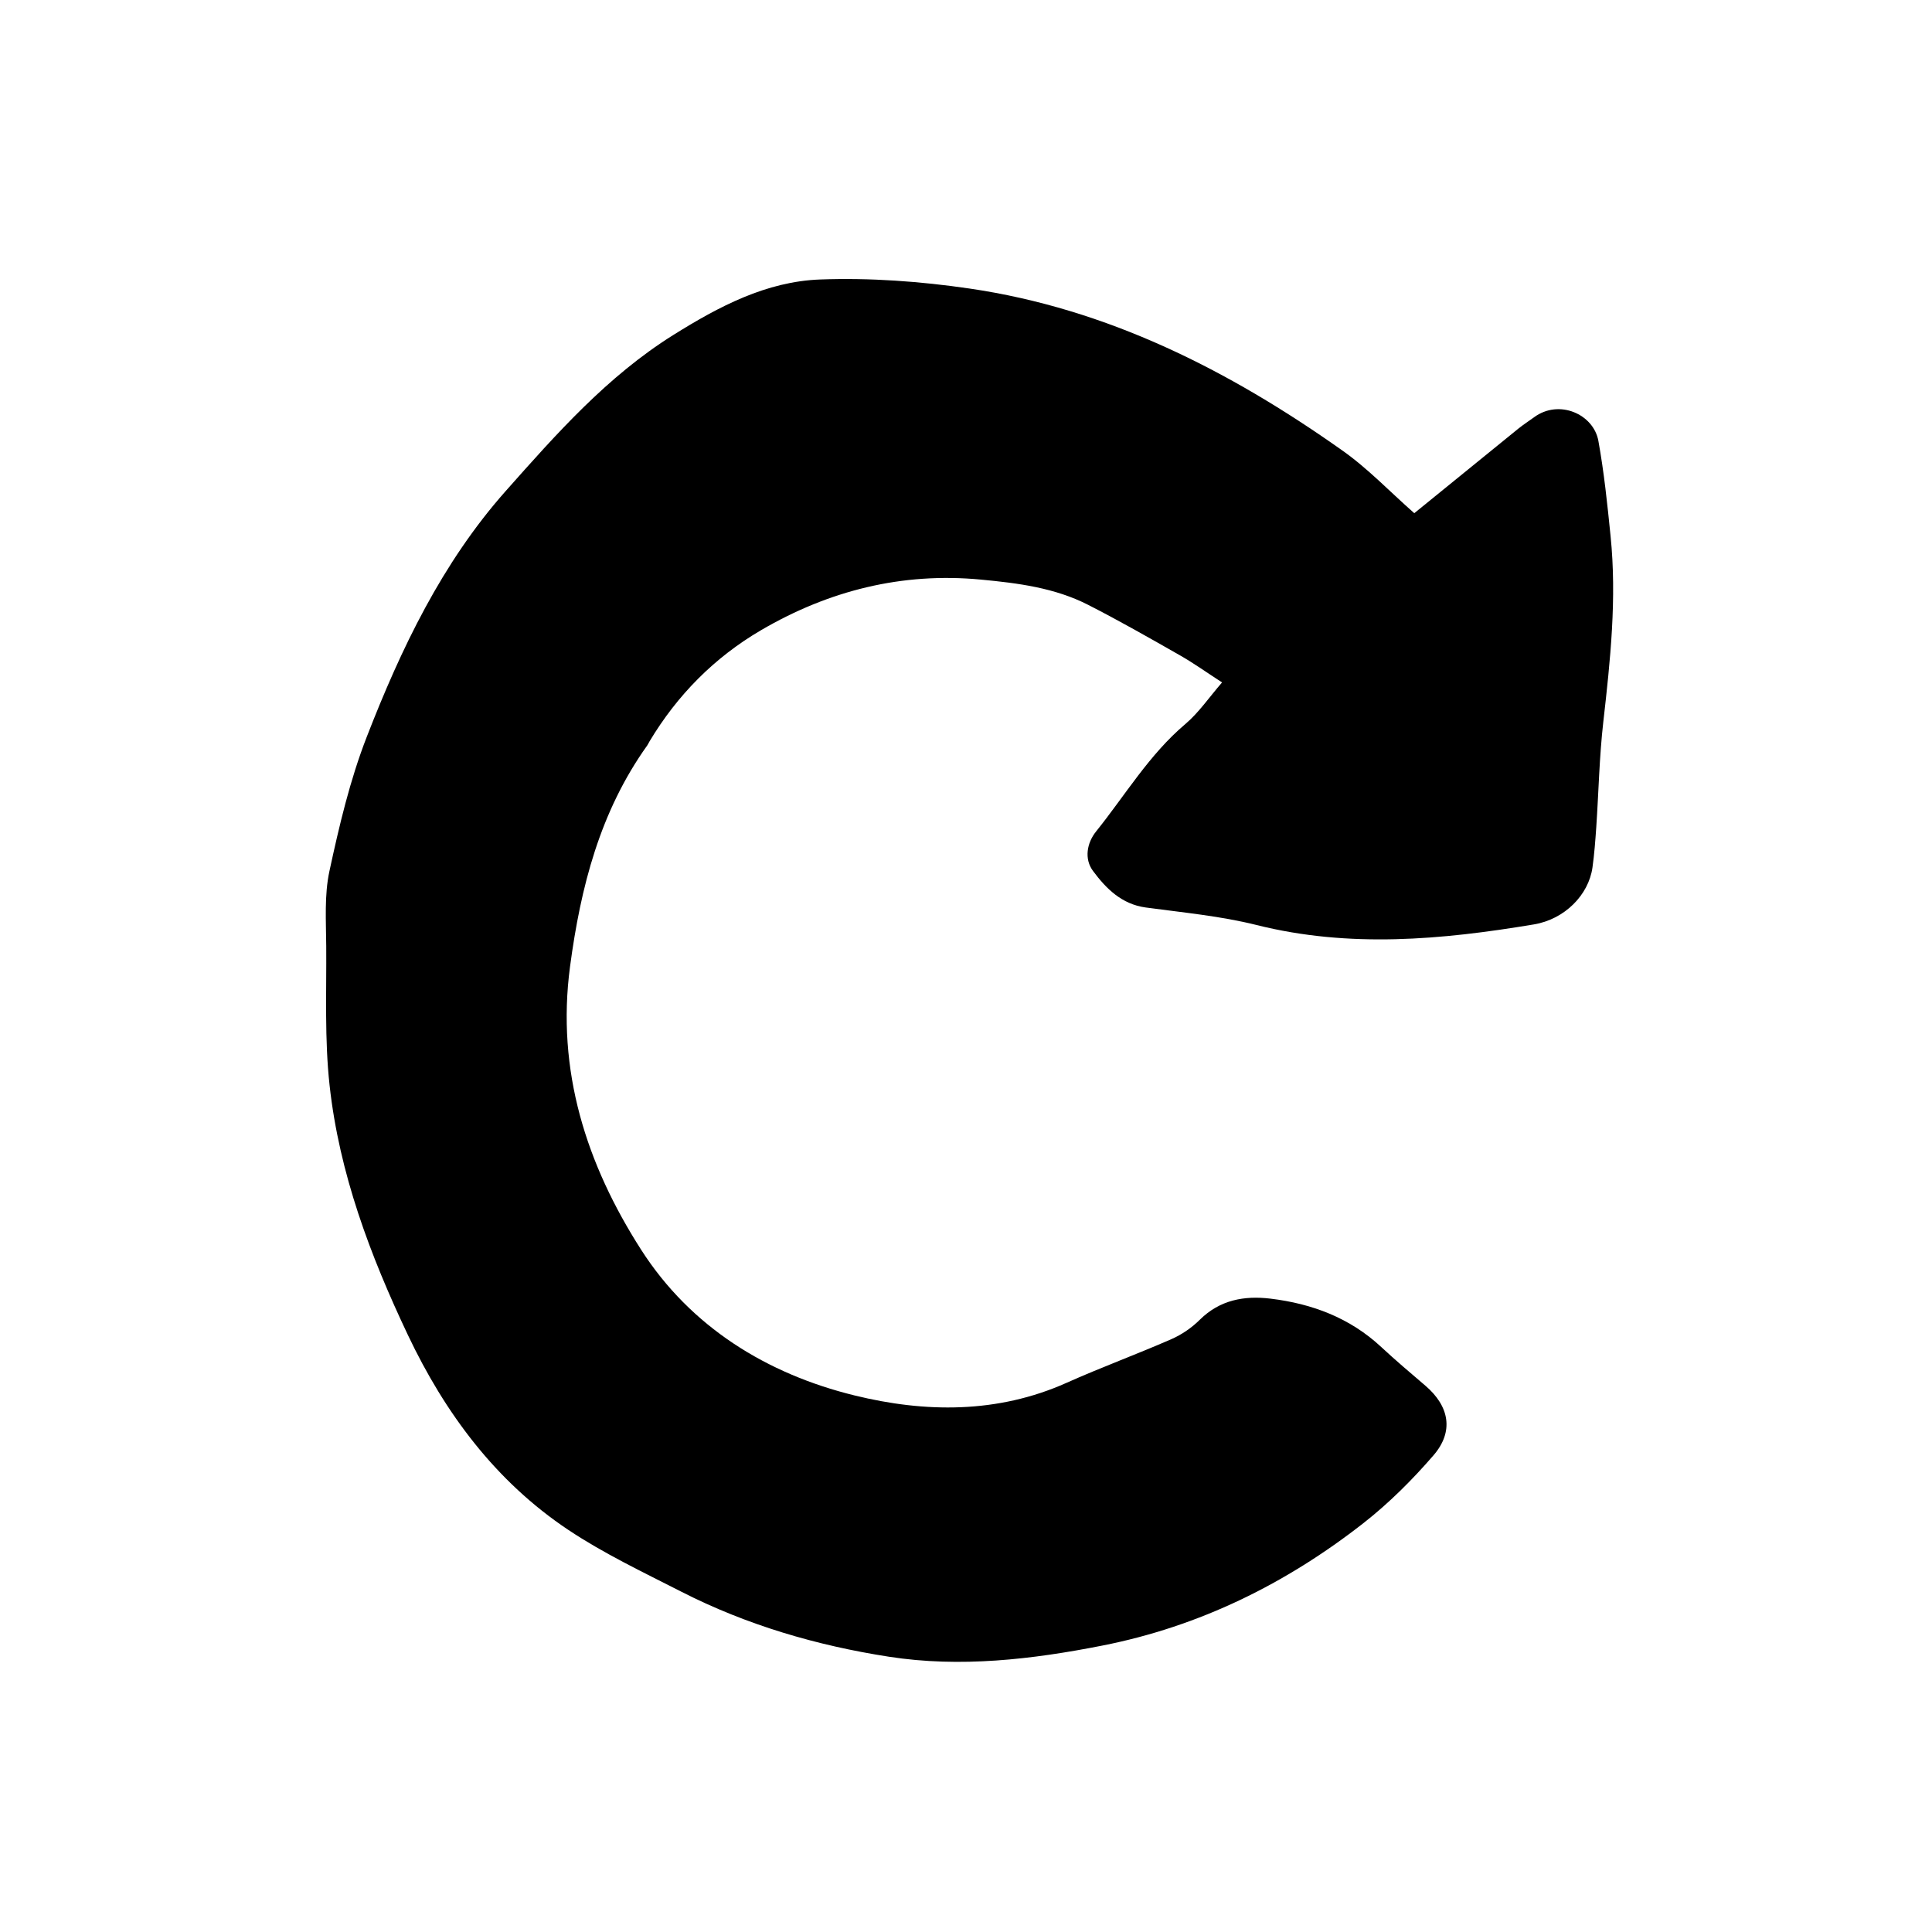
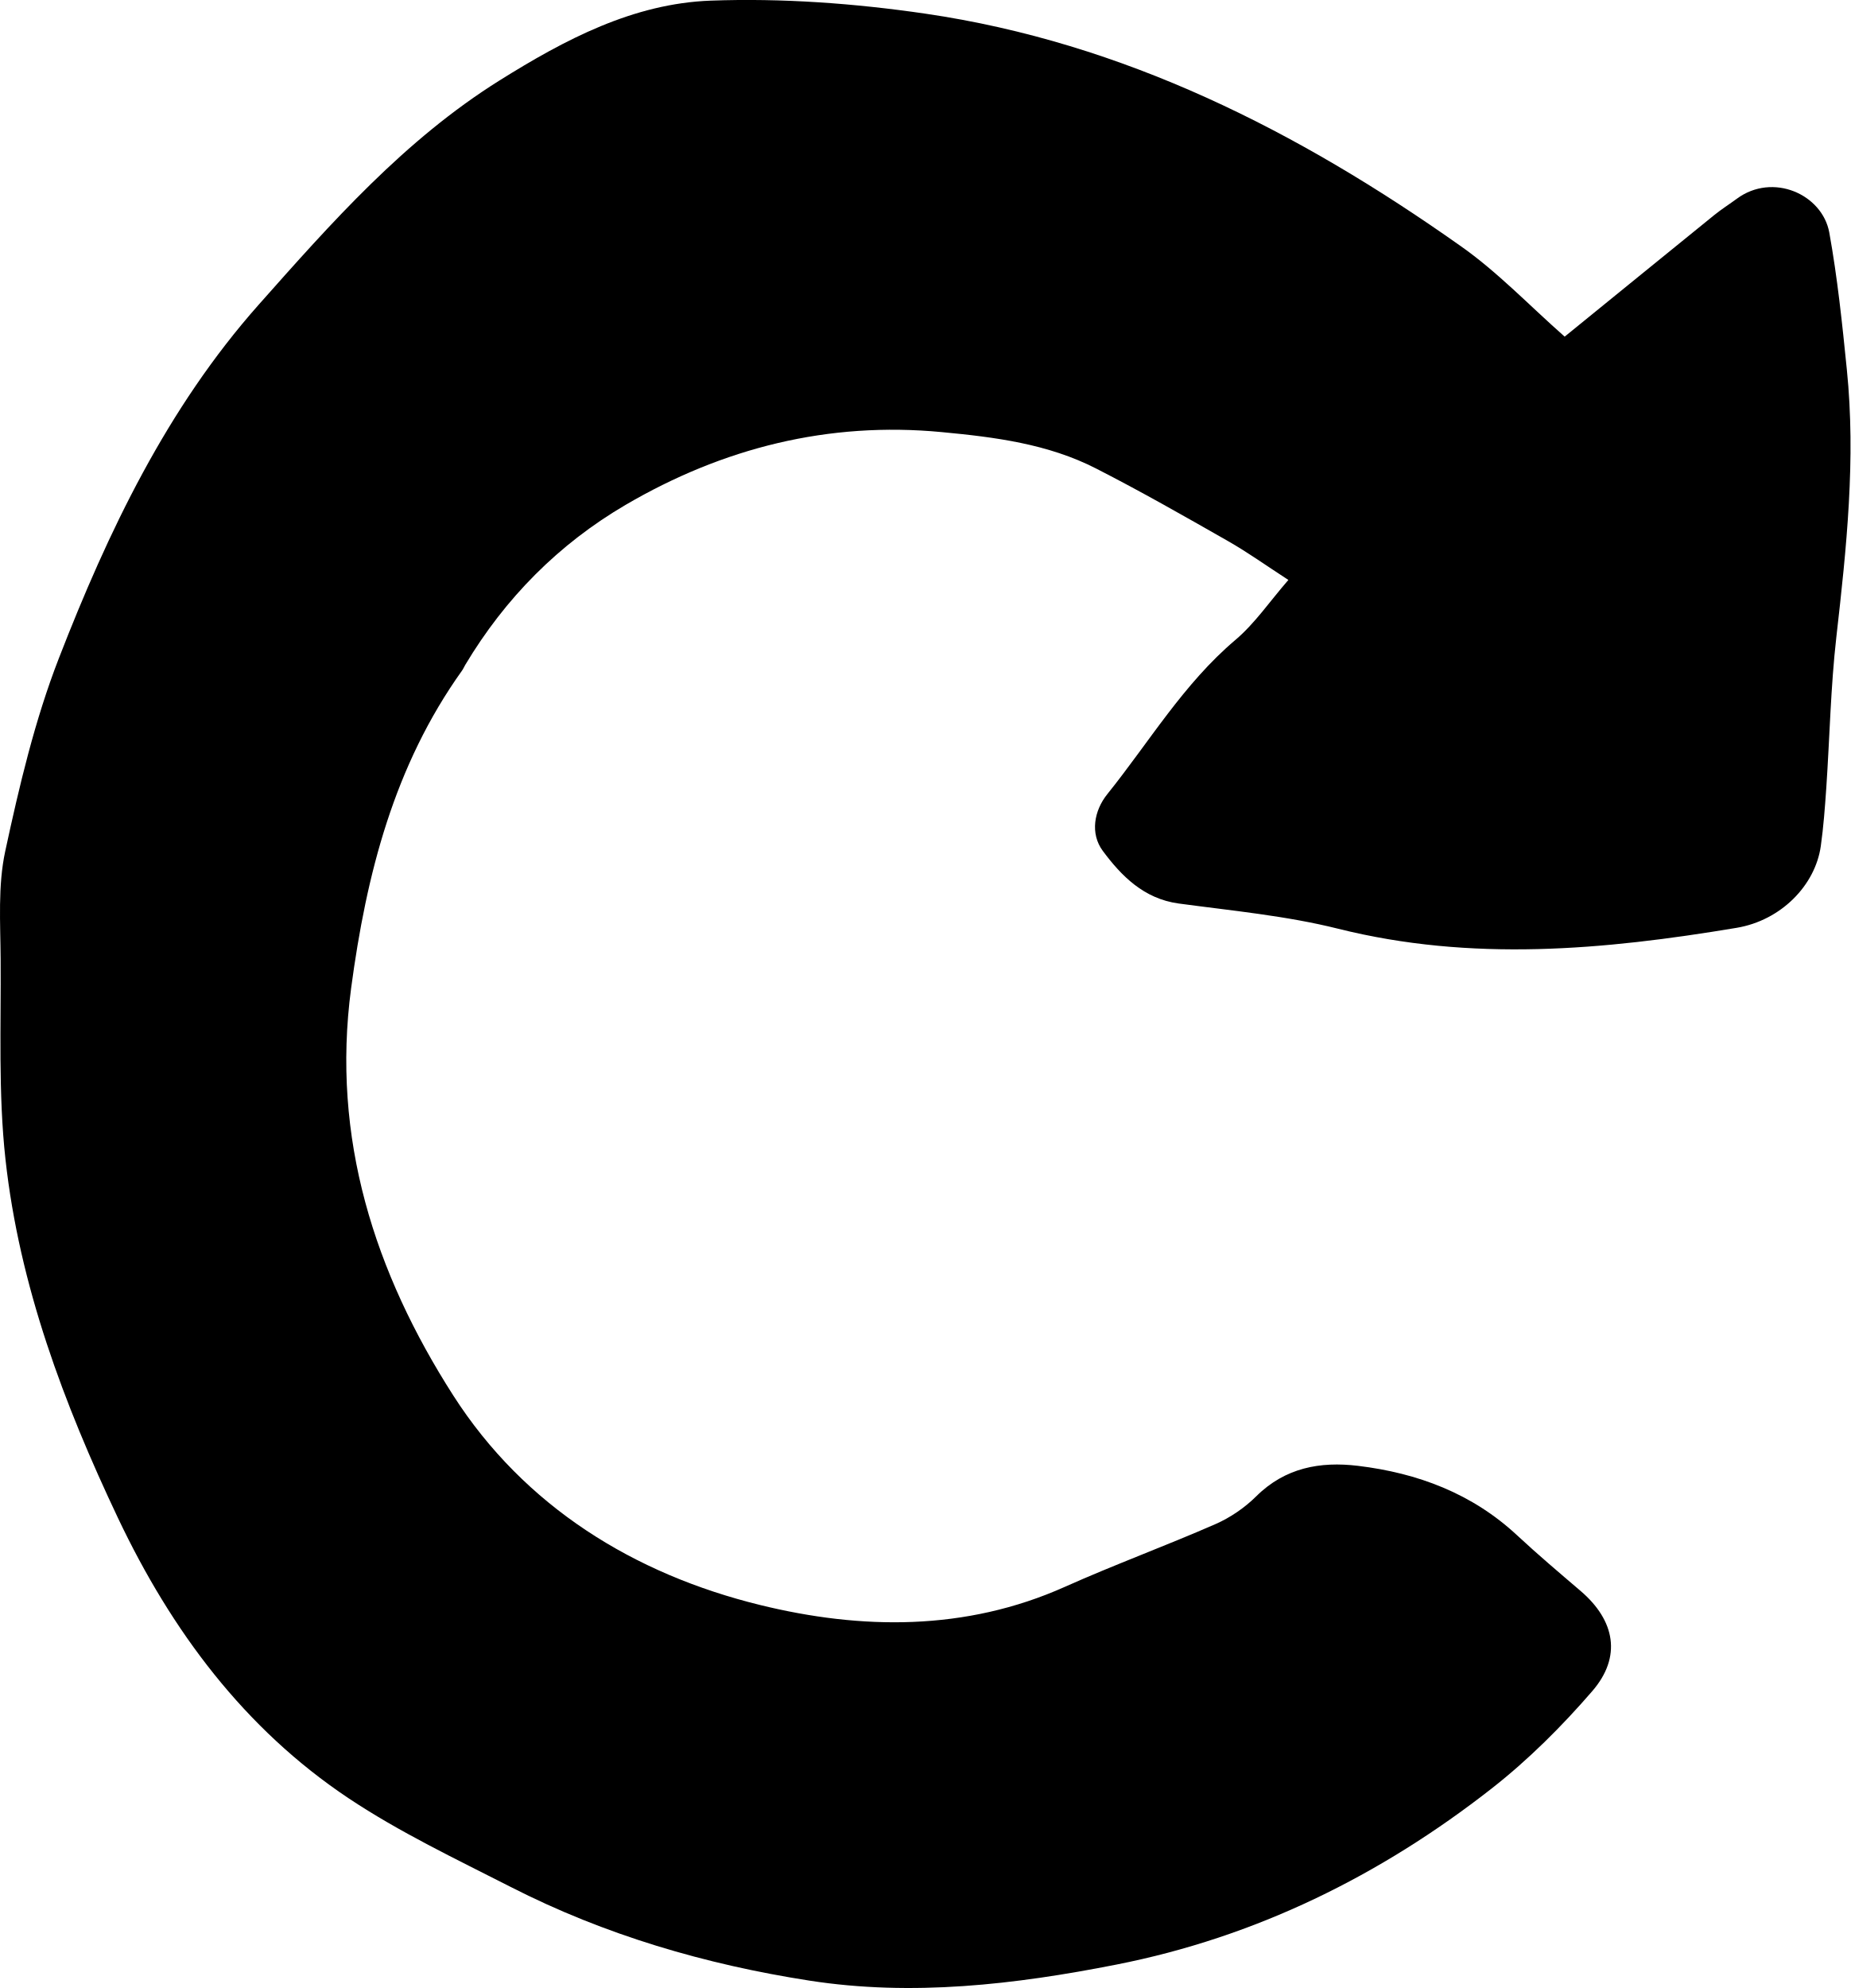
- <svg xmlns="http://www.w3.org/2000/svg" version="1.1" x="0px" y="0px" viewBox="0 0 350 350" style="enable-background:new 0 0 350 350;" xml:space="preserve" id="icon" fill="currentColor">
+ <svg xmlns="http://www.w3.org/2000/svg" version="1.1" x="0px" y="0px" viewBox="59.02 50.55 233.22 250.51" style="enable-background:new 0 0 350 350;" xml:space="preserve" id="icon" fill="currentColor">
  <g id="FORWARD_x5F_01">
    <path d="M256.21,92.97c6.19-5.03,12.51-10.18,18.84-15.31c0.91-0.74,1.91-1.37,2.86-2.07   c4.53-3.34,10.77-0.56,11.65,4.27c1.03,5.7,1.63,11.48,2.21,17.25c1.15,11.29-0.04,22.48-1.32,33.7   c-0.72,6.31-0.84,12.69-1.27,19.03c-0.17,2.45-0.35,4.9-0.69,7.32c-0.7,4.96-5.02,9.38-10.63,10.31   c-16.71,2.79-33.4,4.31-50.2,0.11c-6.56-1.64-13.39-2.27-20.11-3.18c-4.37-0.6-7.19-3.45-9.55-6.63   c-1.61-2.17-1.11-5.07,0.58-7.16c5.27-6.56,9.59-13.88,16.13-19.42c2.46-2.08,4.33-4.86,6.68-7.56c-2.66-1.72-5.07-3.45-7.63-4.91   c-5.49-3.13-10.98-6.26-16.6-9.13c-6.07-3.11-12.76-3.96-19.45-4.59c-14.29-1.36-27.57,1.99-39.85,9.17   c-8.42,4.93-15.17,11.74-20.21,20.17c-0.14,0.23-0.24,0.49-0.4,0.71c-8.56,11.98-12.06,25.66-13.98,40.03   c-2.52,18.9,2.97,35.85,12.87,51.31c8.98,14.02,22.81,22.52,38.68,26.41c12.71,3.12,25.86,3.32,38.4-2.29   c6.26-2.8,12.71-5.16,18.99-7.91c1.87-0.82,3.68-2.06,5.13-3.5c3.64-3.61,8.05-4.41,12.81-3.84c7.54,0.91,14.4,3.48,20.08,8.77   c2.59,2.41,5.3,4.7,7.99,7c4.35,3.72,5.21,8.3,1.46,12.63c-3.83,4.43-8.06,8.65-12.67,12.26c-14.04,10.99-29.74,18.73-47.3,22.19   c-12.77,2.52-25.74,4.03-38.68,2.02c-13.07-2.03-25.78-5.74-37.64-11.8c-6.92-3.53-14-6.89-20.44-11.18   c-13.16-8.78-22.33-21.13-29.06-35.31c-6.82-14.39-12.43-29.27-14.18-45.2c-0.92-8.34-0.55-16.84-0.61-25.26   c-0.03-4.53-0.36-9.21,0.58-13.57c1.77-8.21,3.72-16.49,6.75-24.29c6.22-16.02,13.65-31.56,25.17-44.55   c9.2-10.37,18.39-20.78,30.37-28.28c8.28-5.18,16.86-9.7,26.62-10.06c8.99-0.33,18.13,0.34,27.04,1.64   c25.03,3.66,47,14.82,67.42,29.25C247.76,84.82,251.8,89.09,256.21,92.97z" />
  </g>
</svg>
